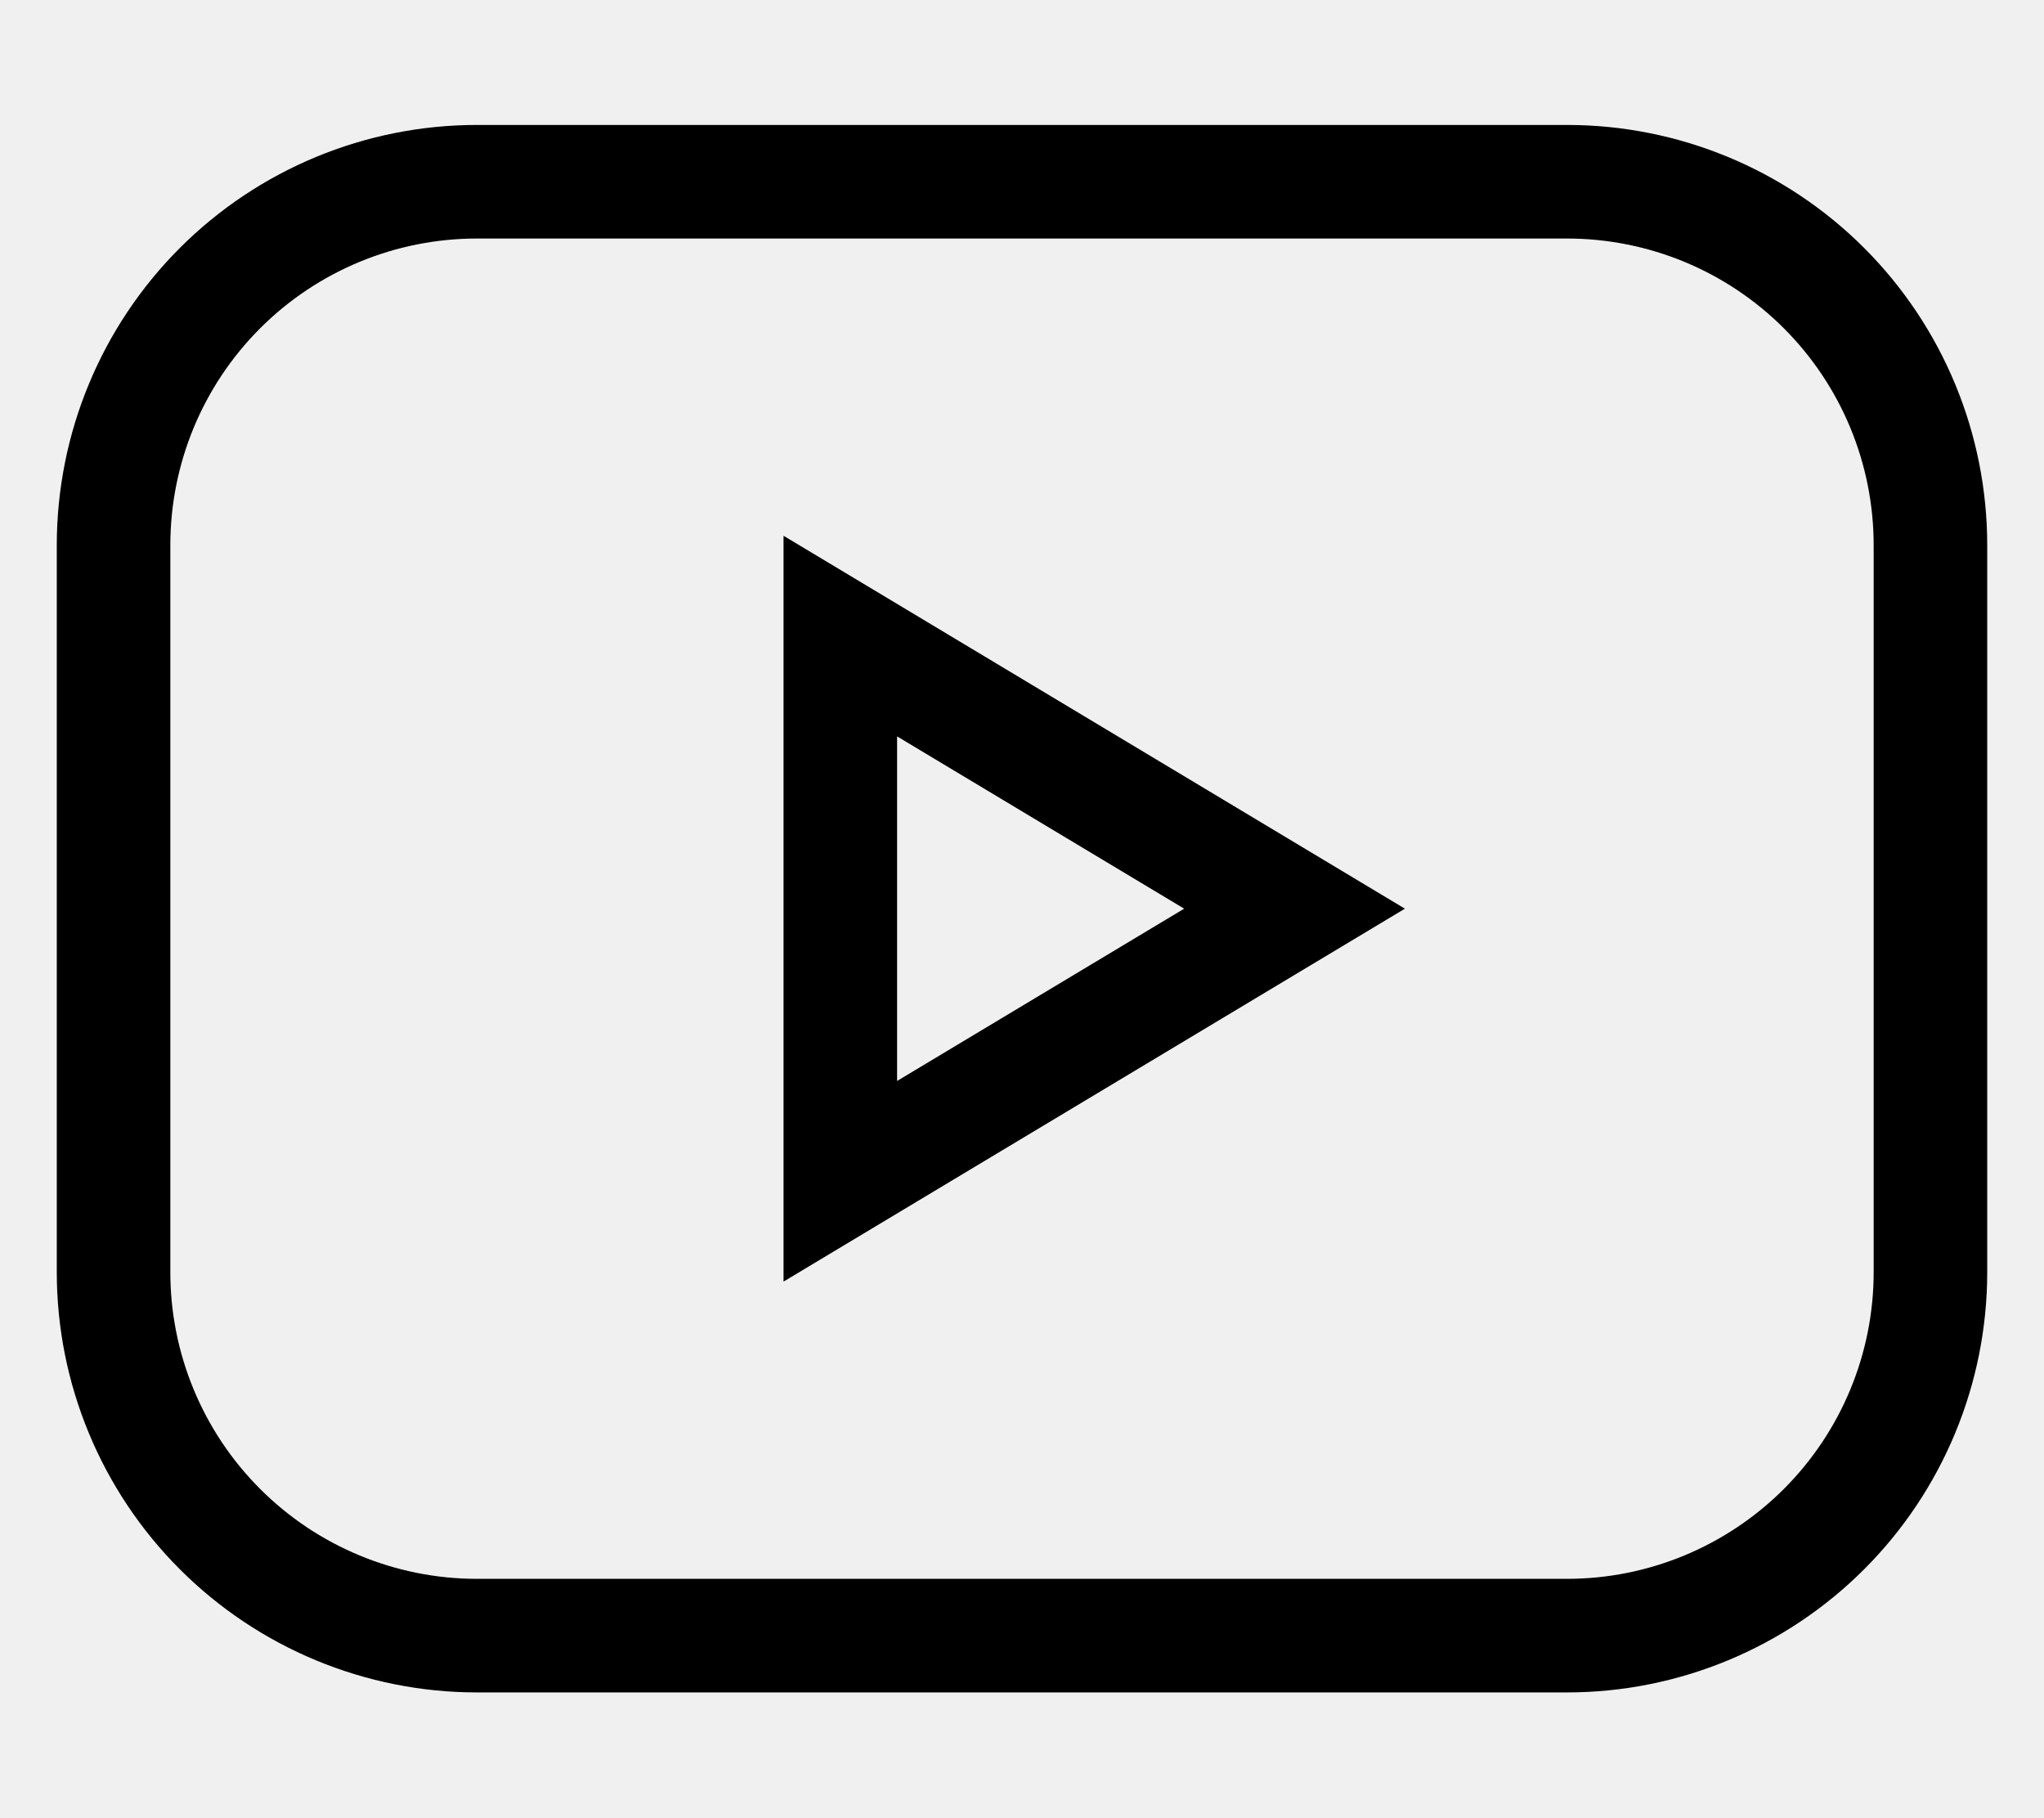
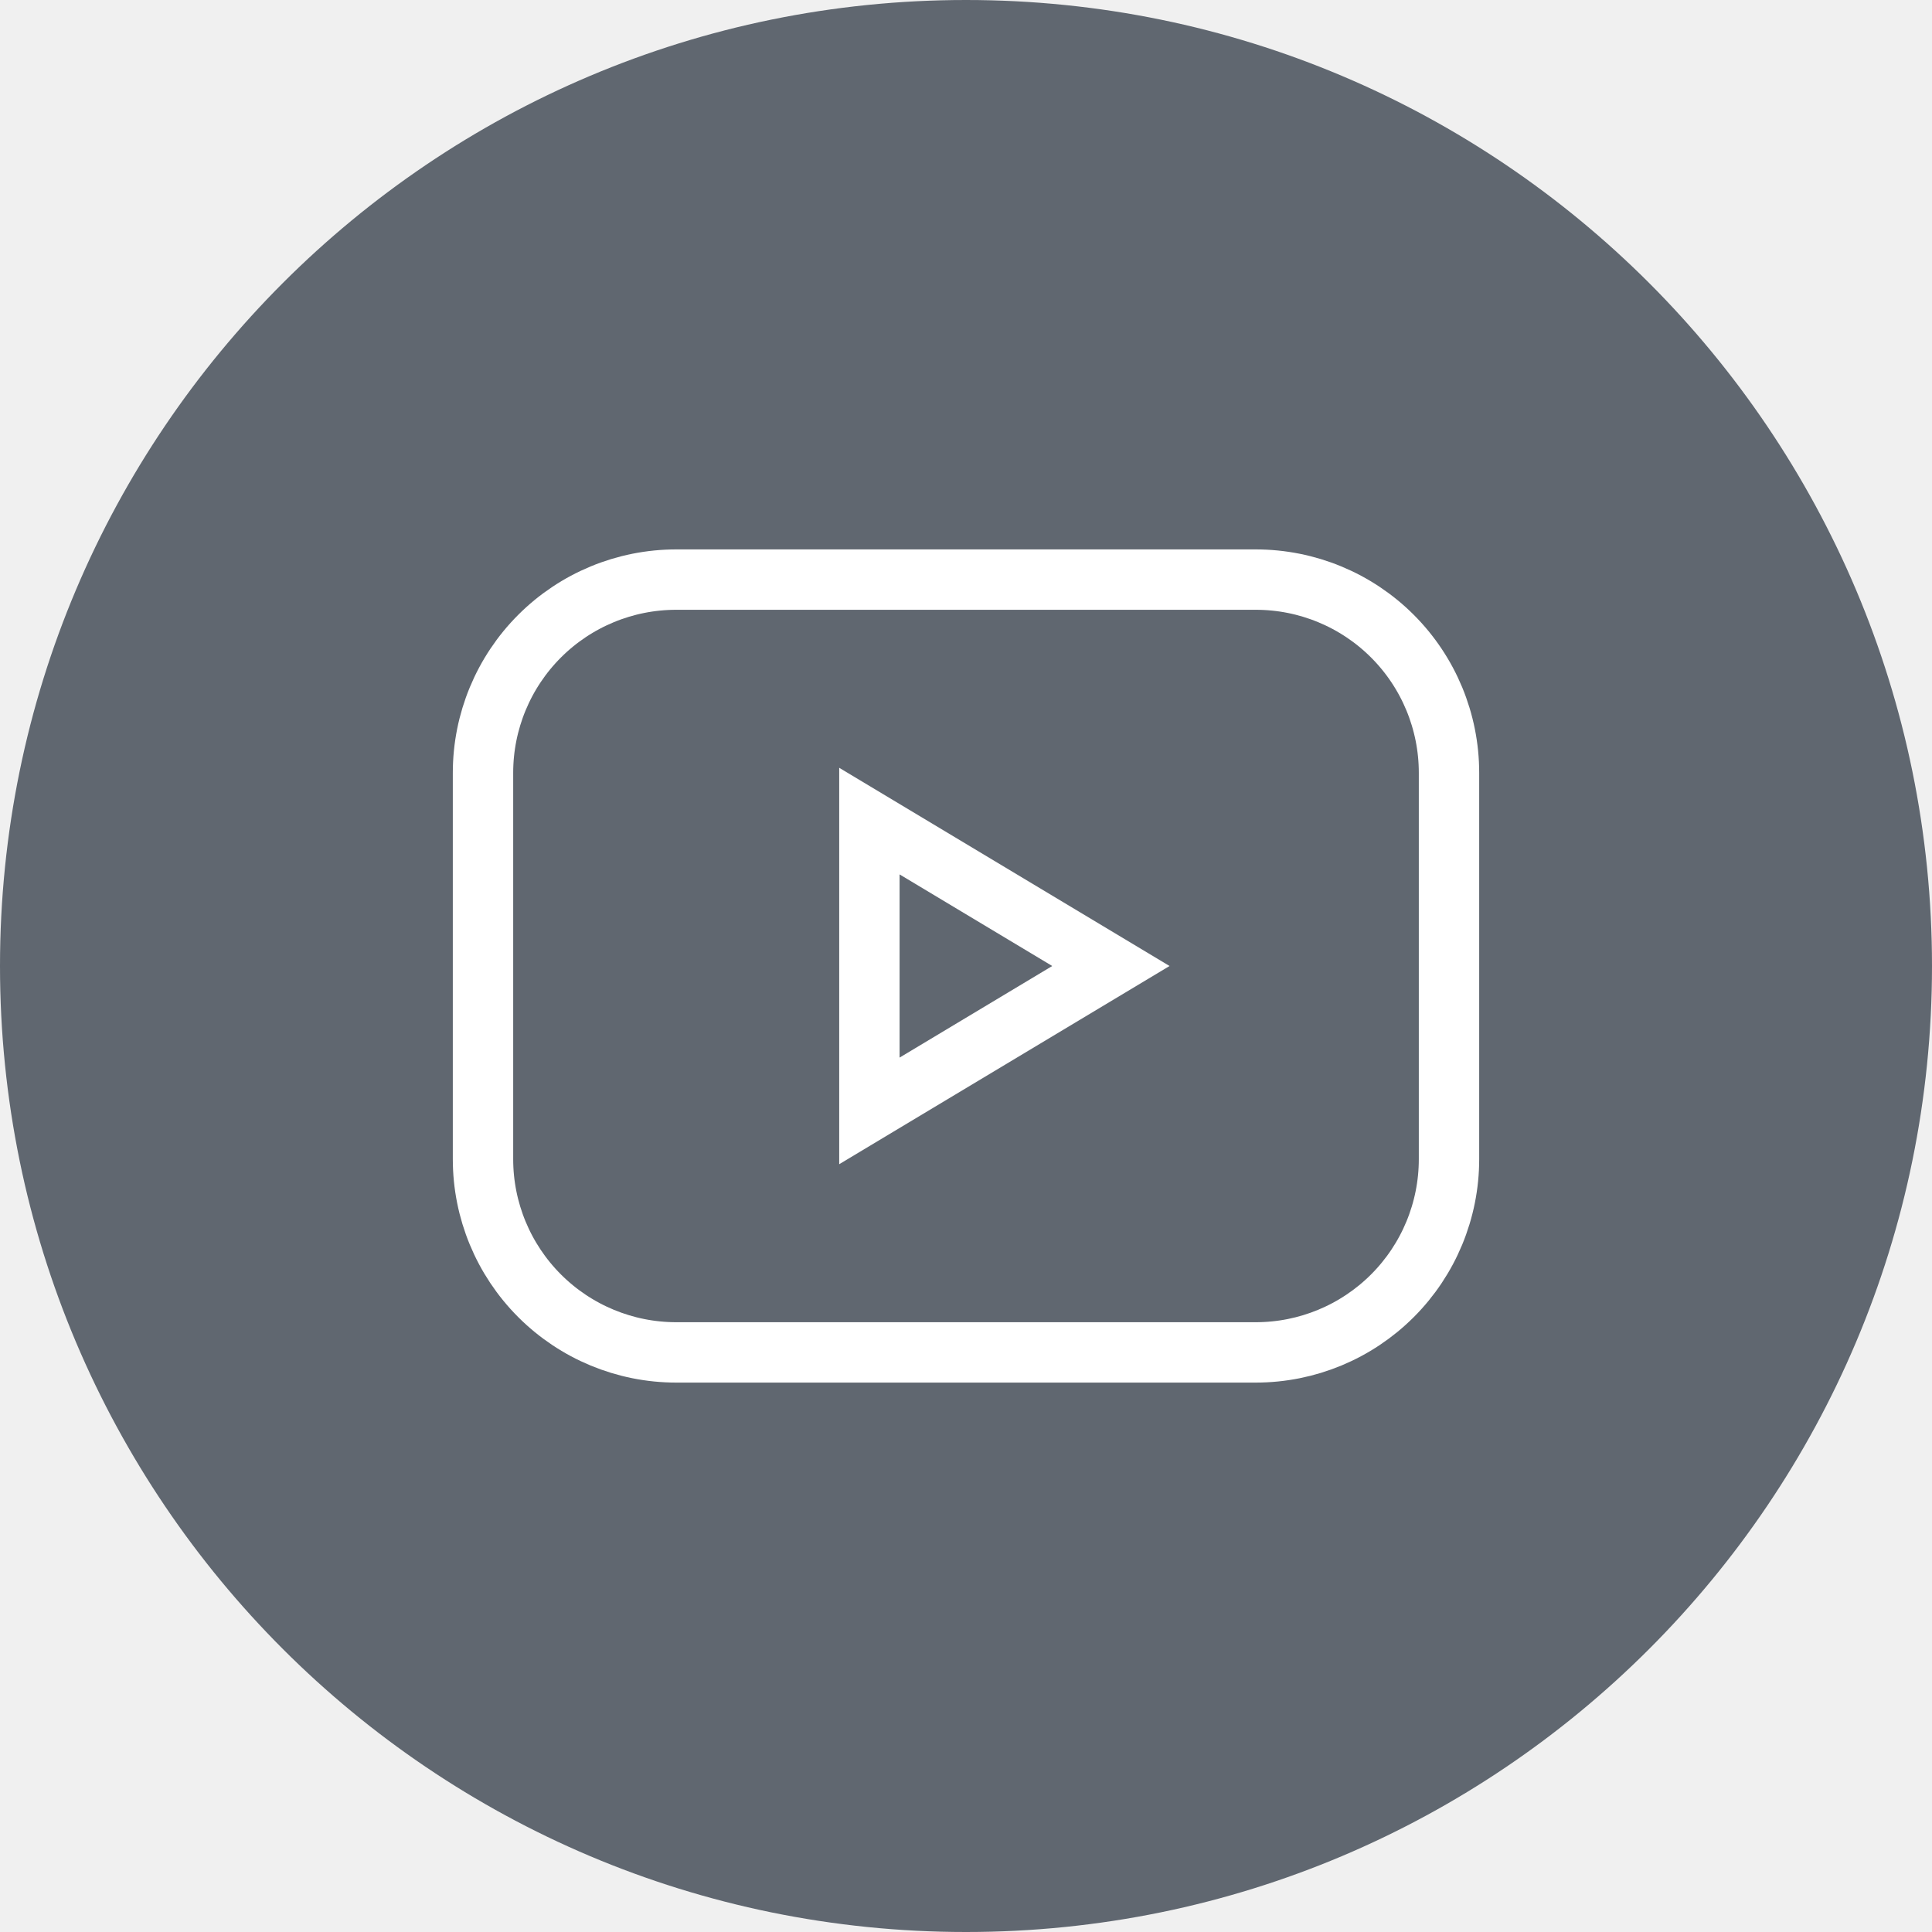
- <svg xmlns="http://www.w3.org/2000/svg" width="18" height="16" viewBox="0 0 18 16" fill="none">
-   <path d="M1 4.8C1 3.951 1.337 3.137 1.937 2.537C2.537 1.937 3.351 1.6 4.2 1.6H13.8C14.649 1.6 15.463 1.937 16.063 2.537C16.663 3.137 17 3.951 17 4.8V11.2C17 12.048 16.663 12.862 16.063 13.462C15.463 14.062 14.649 14.4 13.8 14.4H4.2C3.351 14.4 2.537 14.062 1.937 13.462C1.337 12.862 1 12.048 1 11.2V4.8Z" stroke="currentColor" strokeWidth="1.5" strokeLinecap="round" strokeLinejoin="round" />
-   <path d="M7.4 5.6L11.4 8L7.4 10.4V5.6Z" stroke="currentColor" strokeWidth="1.5" strokeLinecap="round" strokeLinejoin="round" />
+ <svg xmlns="http://www.w3.org/2000/svg" width="32" height="32" viewBox="0 0 32 32" fill="none">
+   <g clip-path="url(#clip0_563_1318)">
+     <path d="M32 16C32 7.163 24.837 0 16 0C7.163 0 0 7.163 0 16C0 24.837 7.163 32 16 32C24.837 32 32 24.837 32 16Z" fill="#606770" />
+     <path d="M8 12.8C8 11.951 8.337 11.137 8.937 10.537C9.537 9.937 10.351 9.6 11.2 9.6H20.8C21.649 9.6 22.463 9.937 23.063 10.537C23.663 11.137 24 11.951 24 12.8V19.2C24 20.048 23.663 20.862 23.063 21.462C22.463 22.062 21.649 22.4 20.8 22.4H11.2C10.351 22.4 9.537 22.062 8.937 21.462C8.337 20.862 8 20.048 8 19.2V12.8Z" stroke="white" />
+     <path d="M14.4 13.6L18.4 16L14.4 18.4V13.6Z" stroke="white" />
+   </g>
+   <defs>
+     <clipPath id="clip0_563_1318">
+       <rect width="32" height="32" fill="white" />
+     </clipPath>
+   </defs>
</svg>
